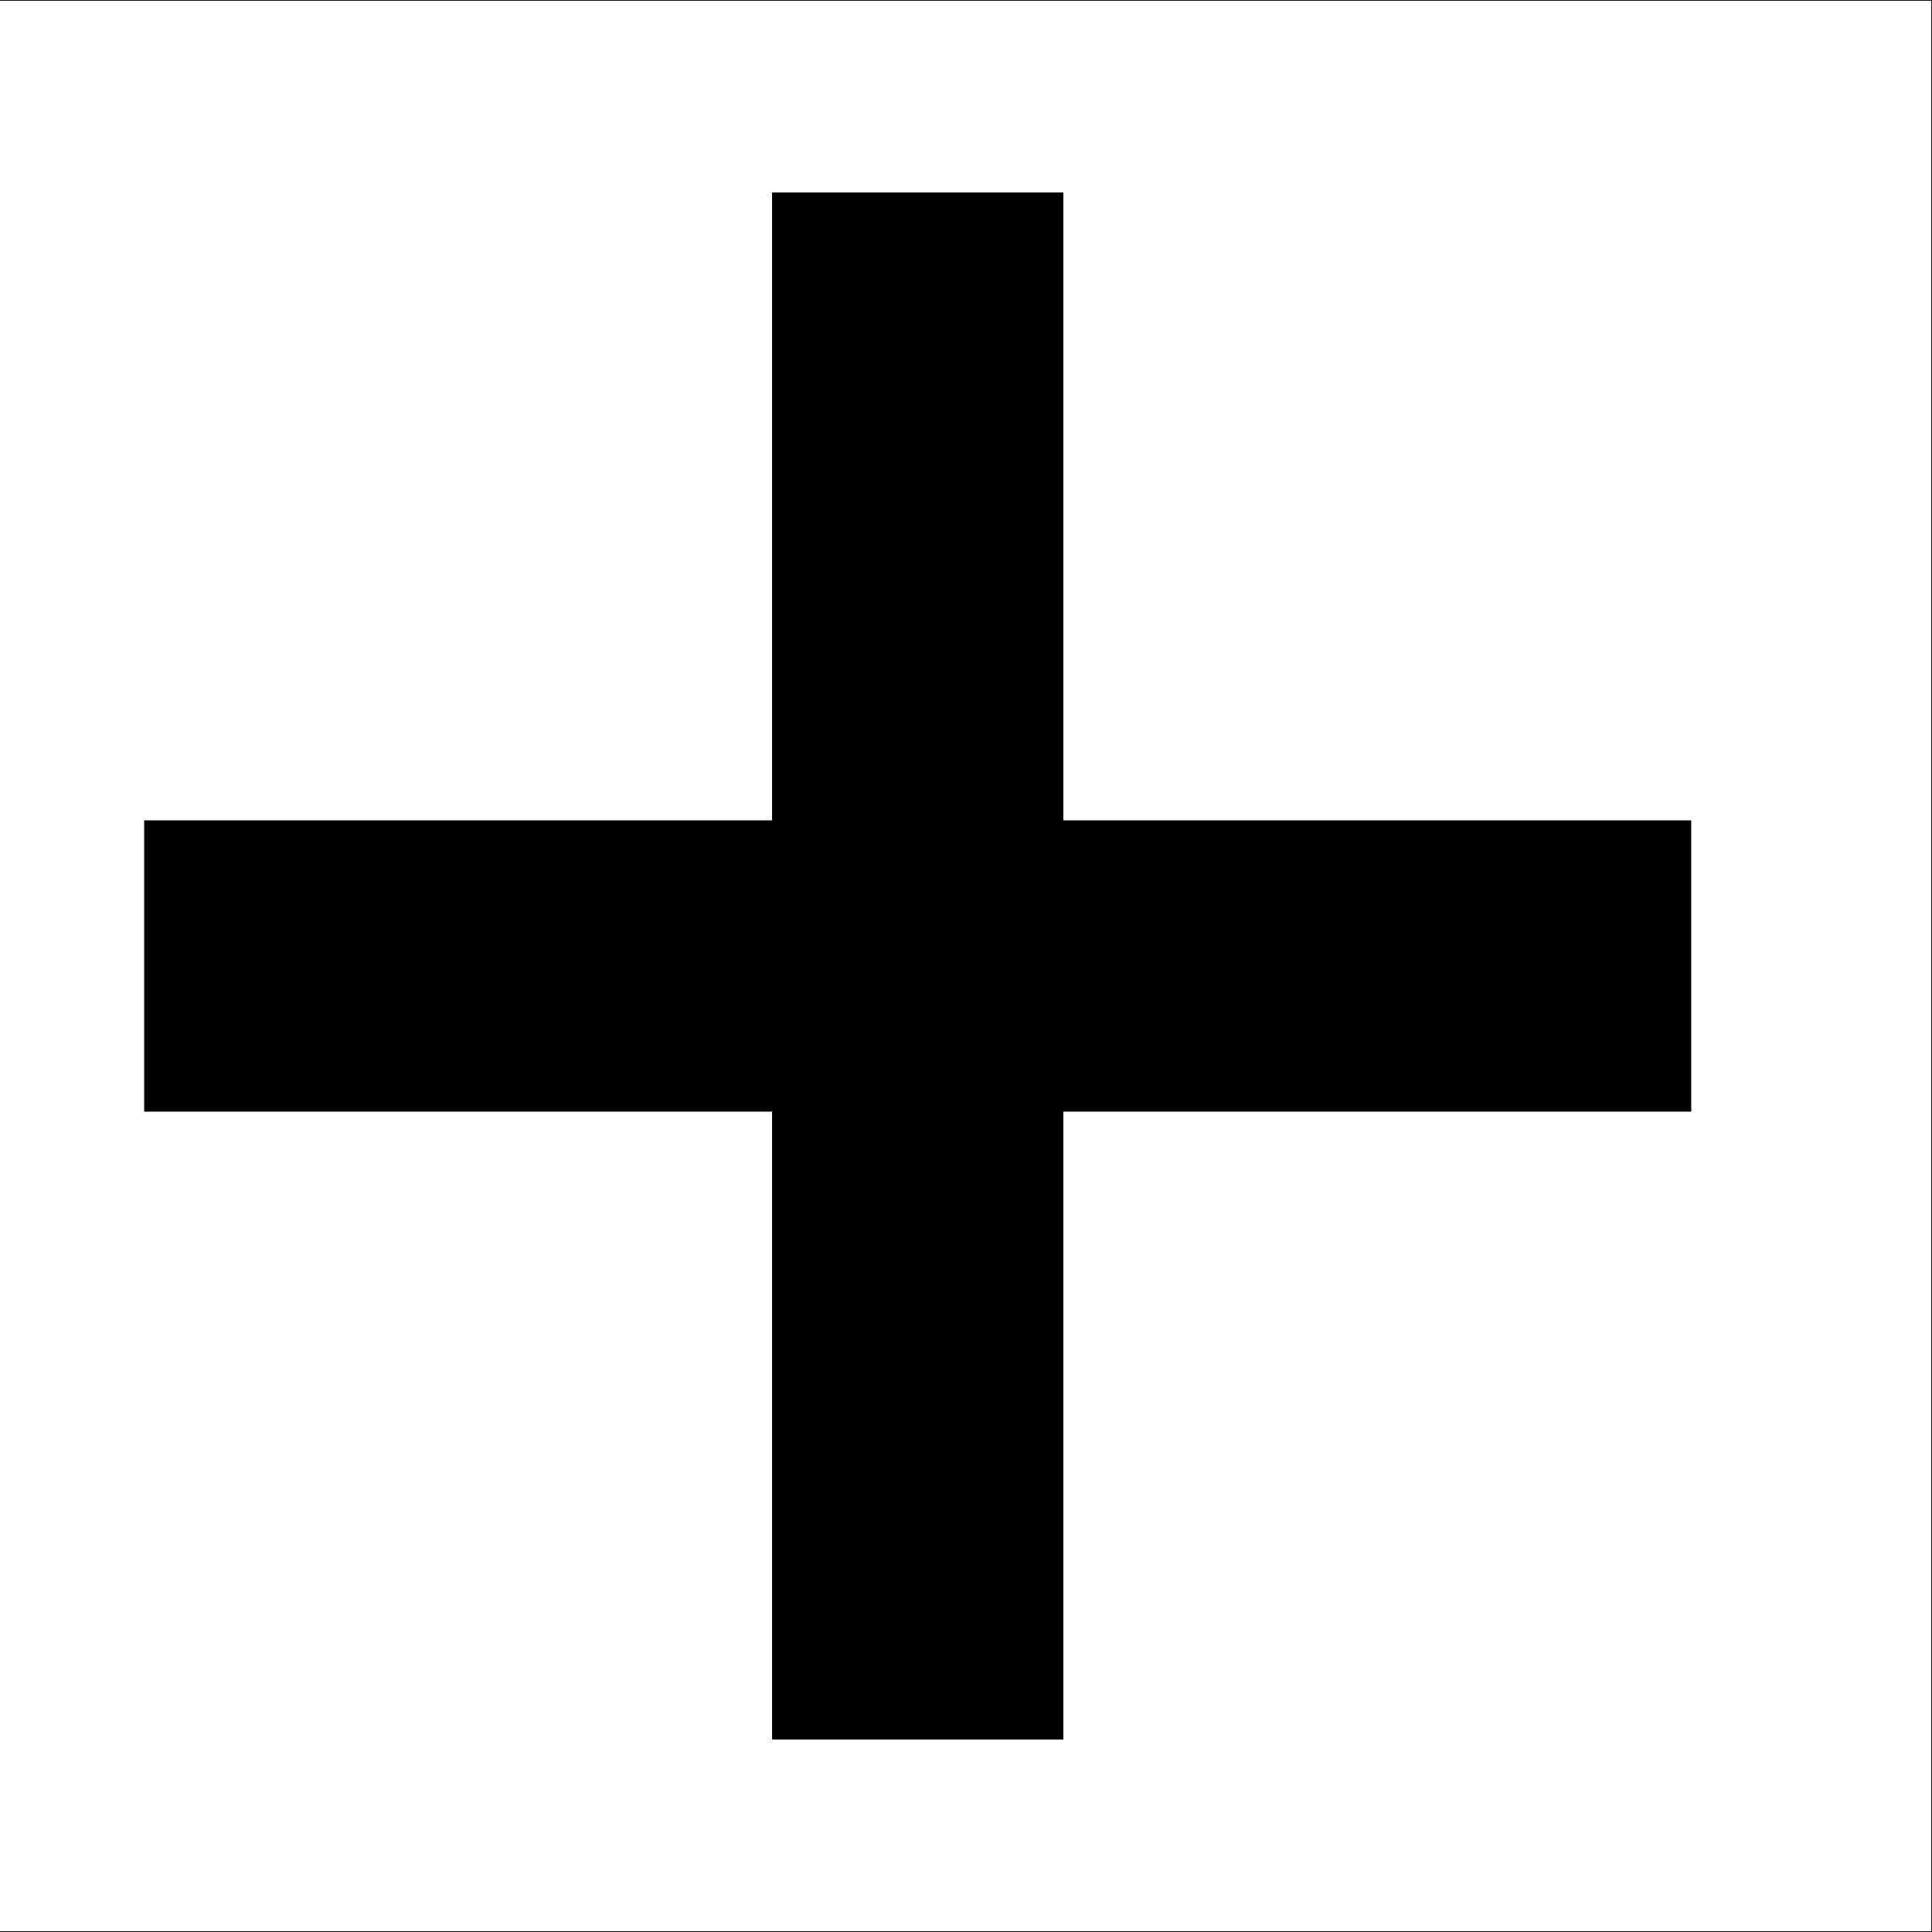
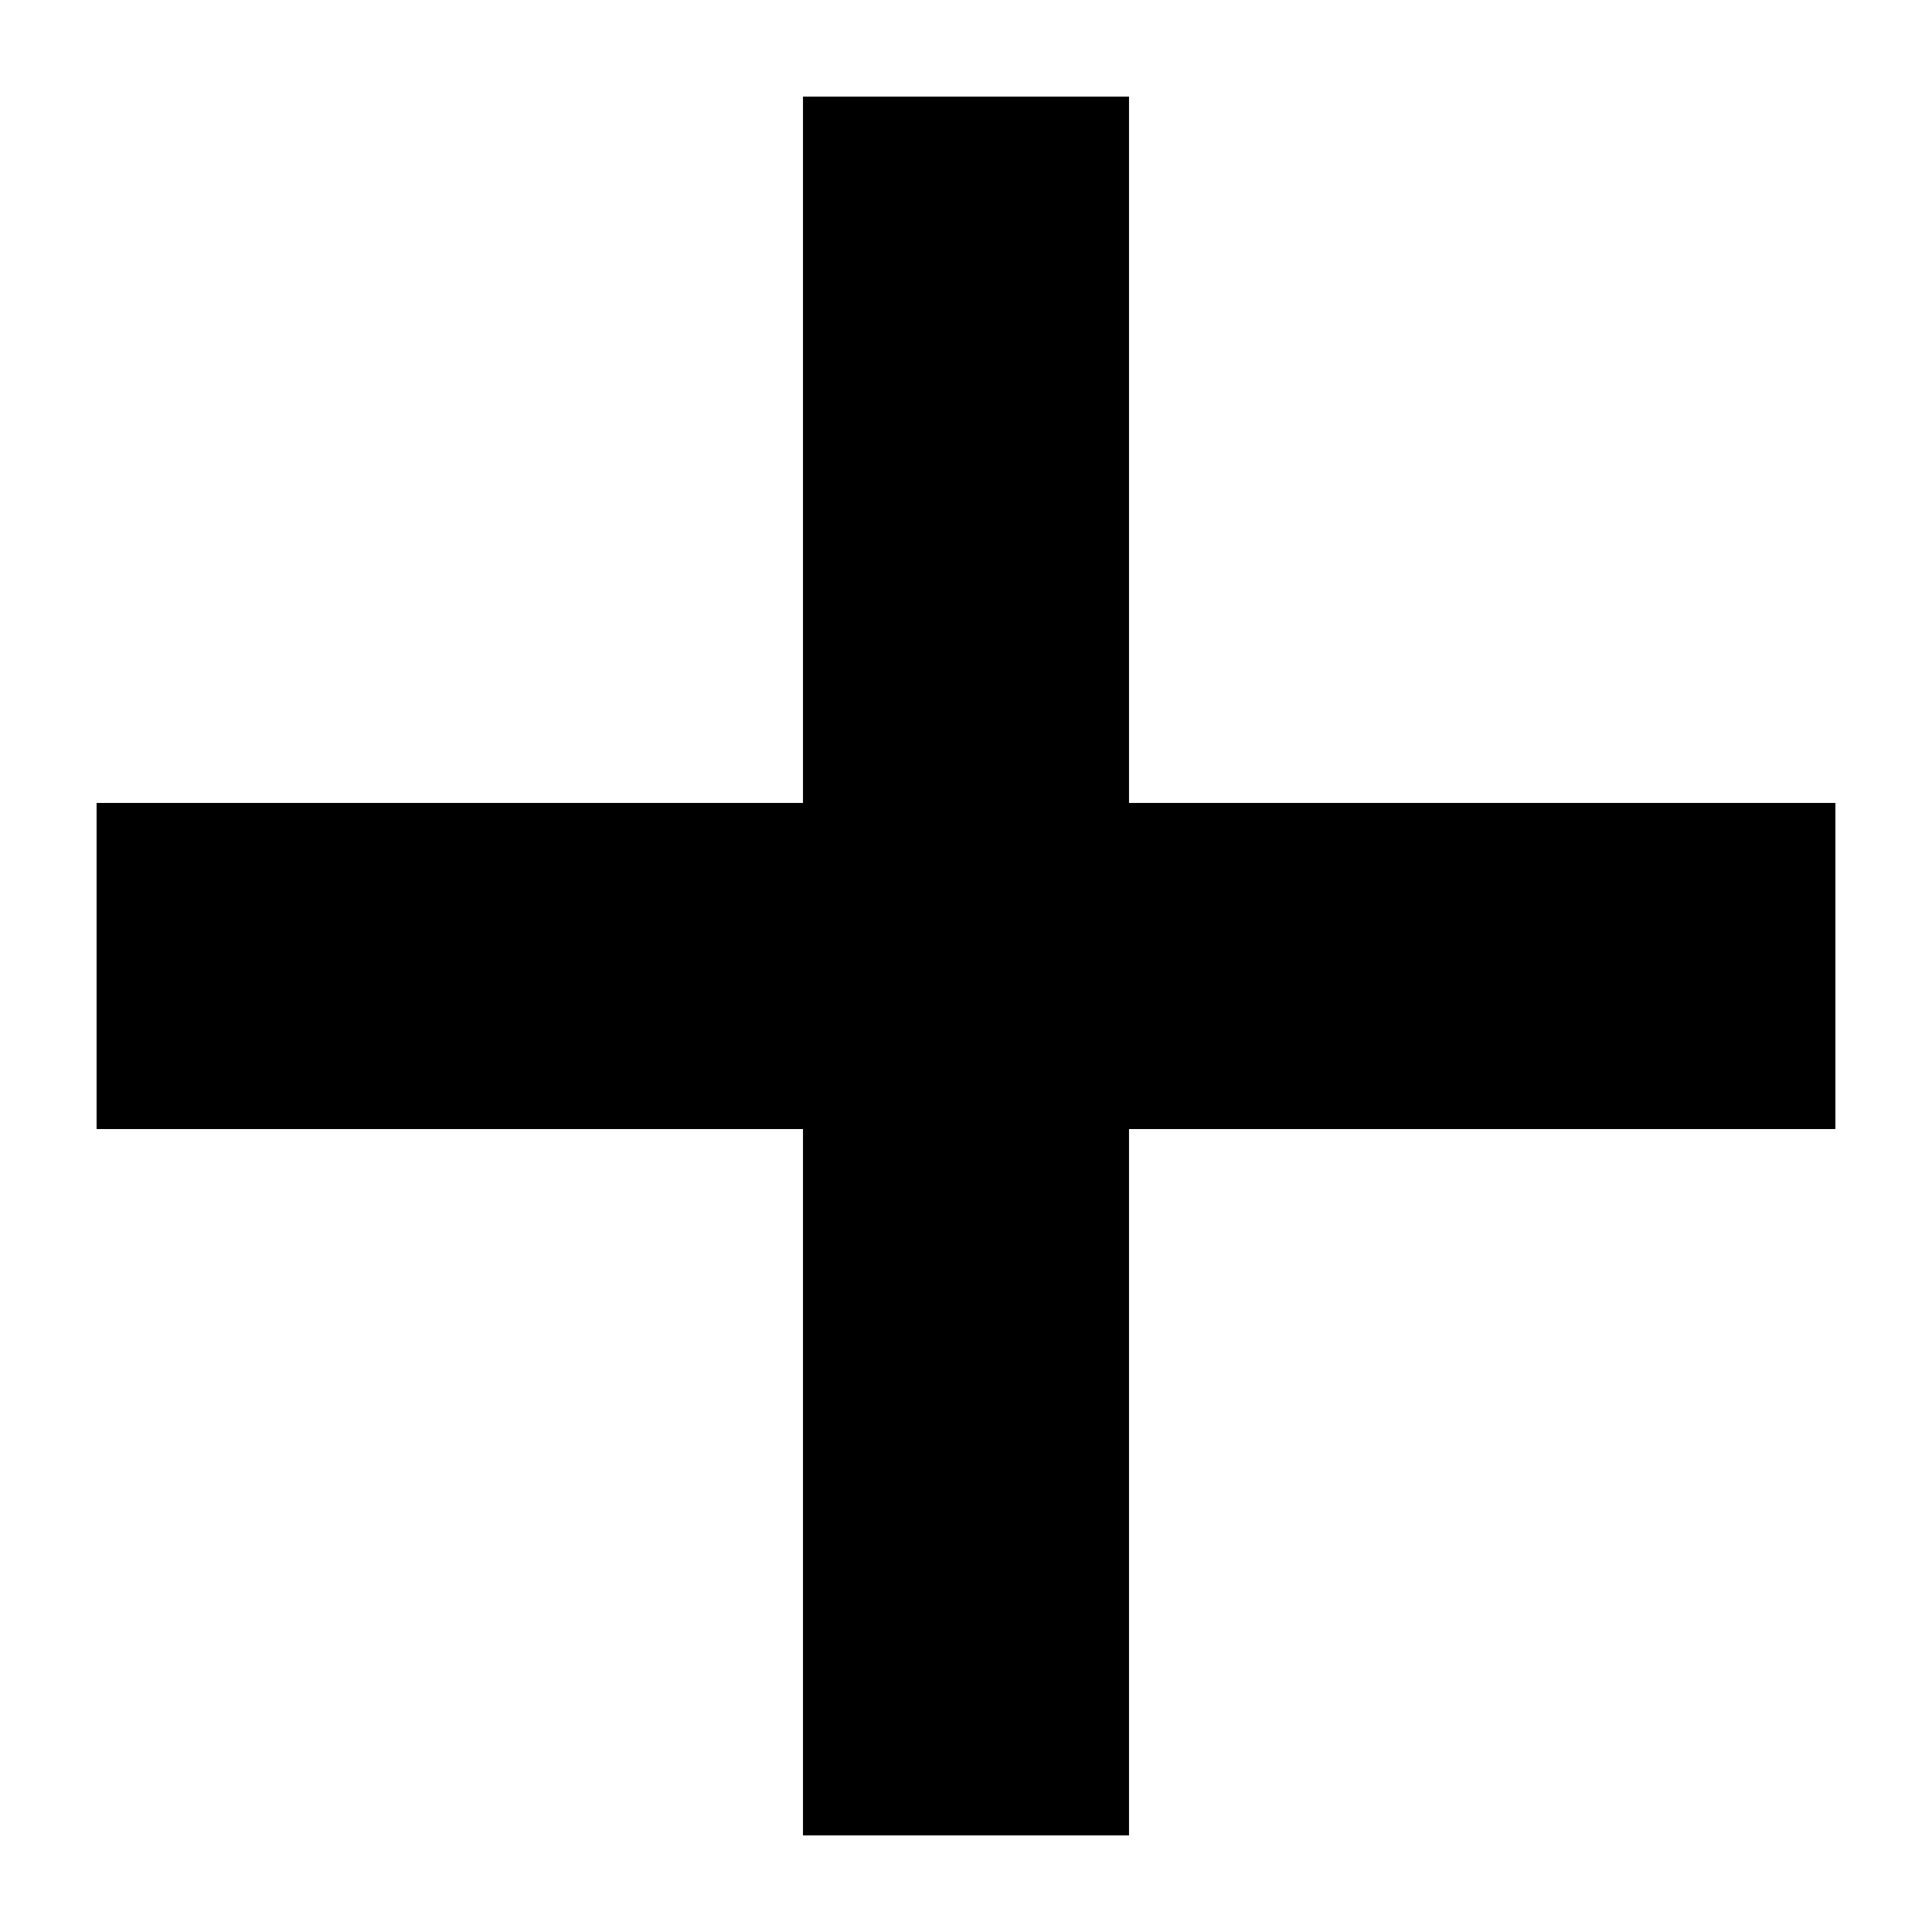
<svg xmlns="http://www.w3.org/2000/svg" xml:space="preserve" width="100mm" height="100mm" version="1.1" style="shape-rendering:geometricPrecision; text-rendering:geometricPrecision; image-rendering:optimizeQuality; fill-rule:evenodd; clip-rule:evenodd" viewBox="0 0 10000 10000">
  <defs>
    <style type="text/css">
   
-     .str1 {stroke:black;stroke-width:7.62}
-     .str0 {stroke:black;stroke-width:7.62}
-     .fil1 {fill:none}
    .fil0 {fill:black}
   
  </style>
  </defs>
  <g id="Layer_x0020_1">
-     <rect class="fil0 str0" x="750" y="4250" width="8000" height="1500" />
-     <rect class="fil0 str0" transform="matrix(2.64845E-14 -1 1 2.64845E-14 4000 9000)" width="8000" height="1500" />
-     <rect class="fil1 str1" x="-500" width="10500" height="10000" />
+     <g id="_105748512">
+       <rect class="fil0" x="500" y="4156" width="9000" height="1688" />
+       <rect class="fil0" transform="matrix(2.97951E-14 -1.125 1.125 2.97951E-14 4156.25 9500)" width="8000" height="1500" />
+     </g>
  </g>
</svg>
